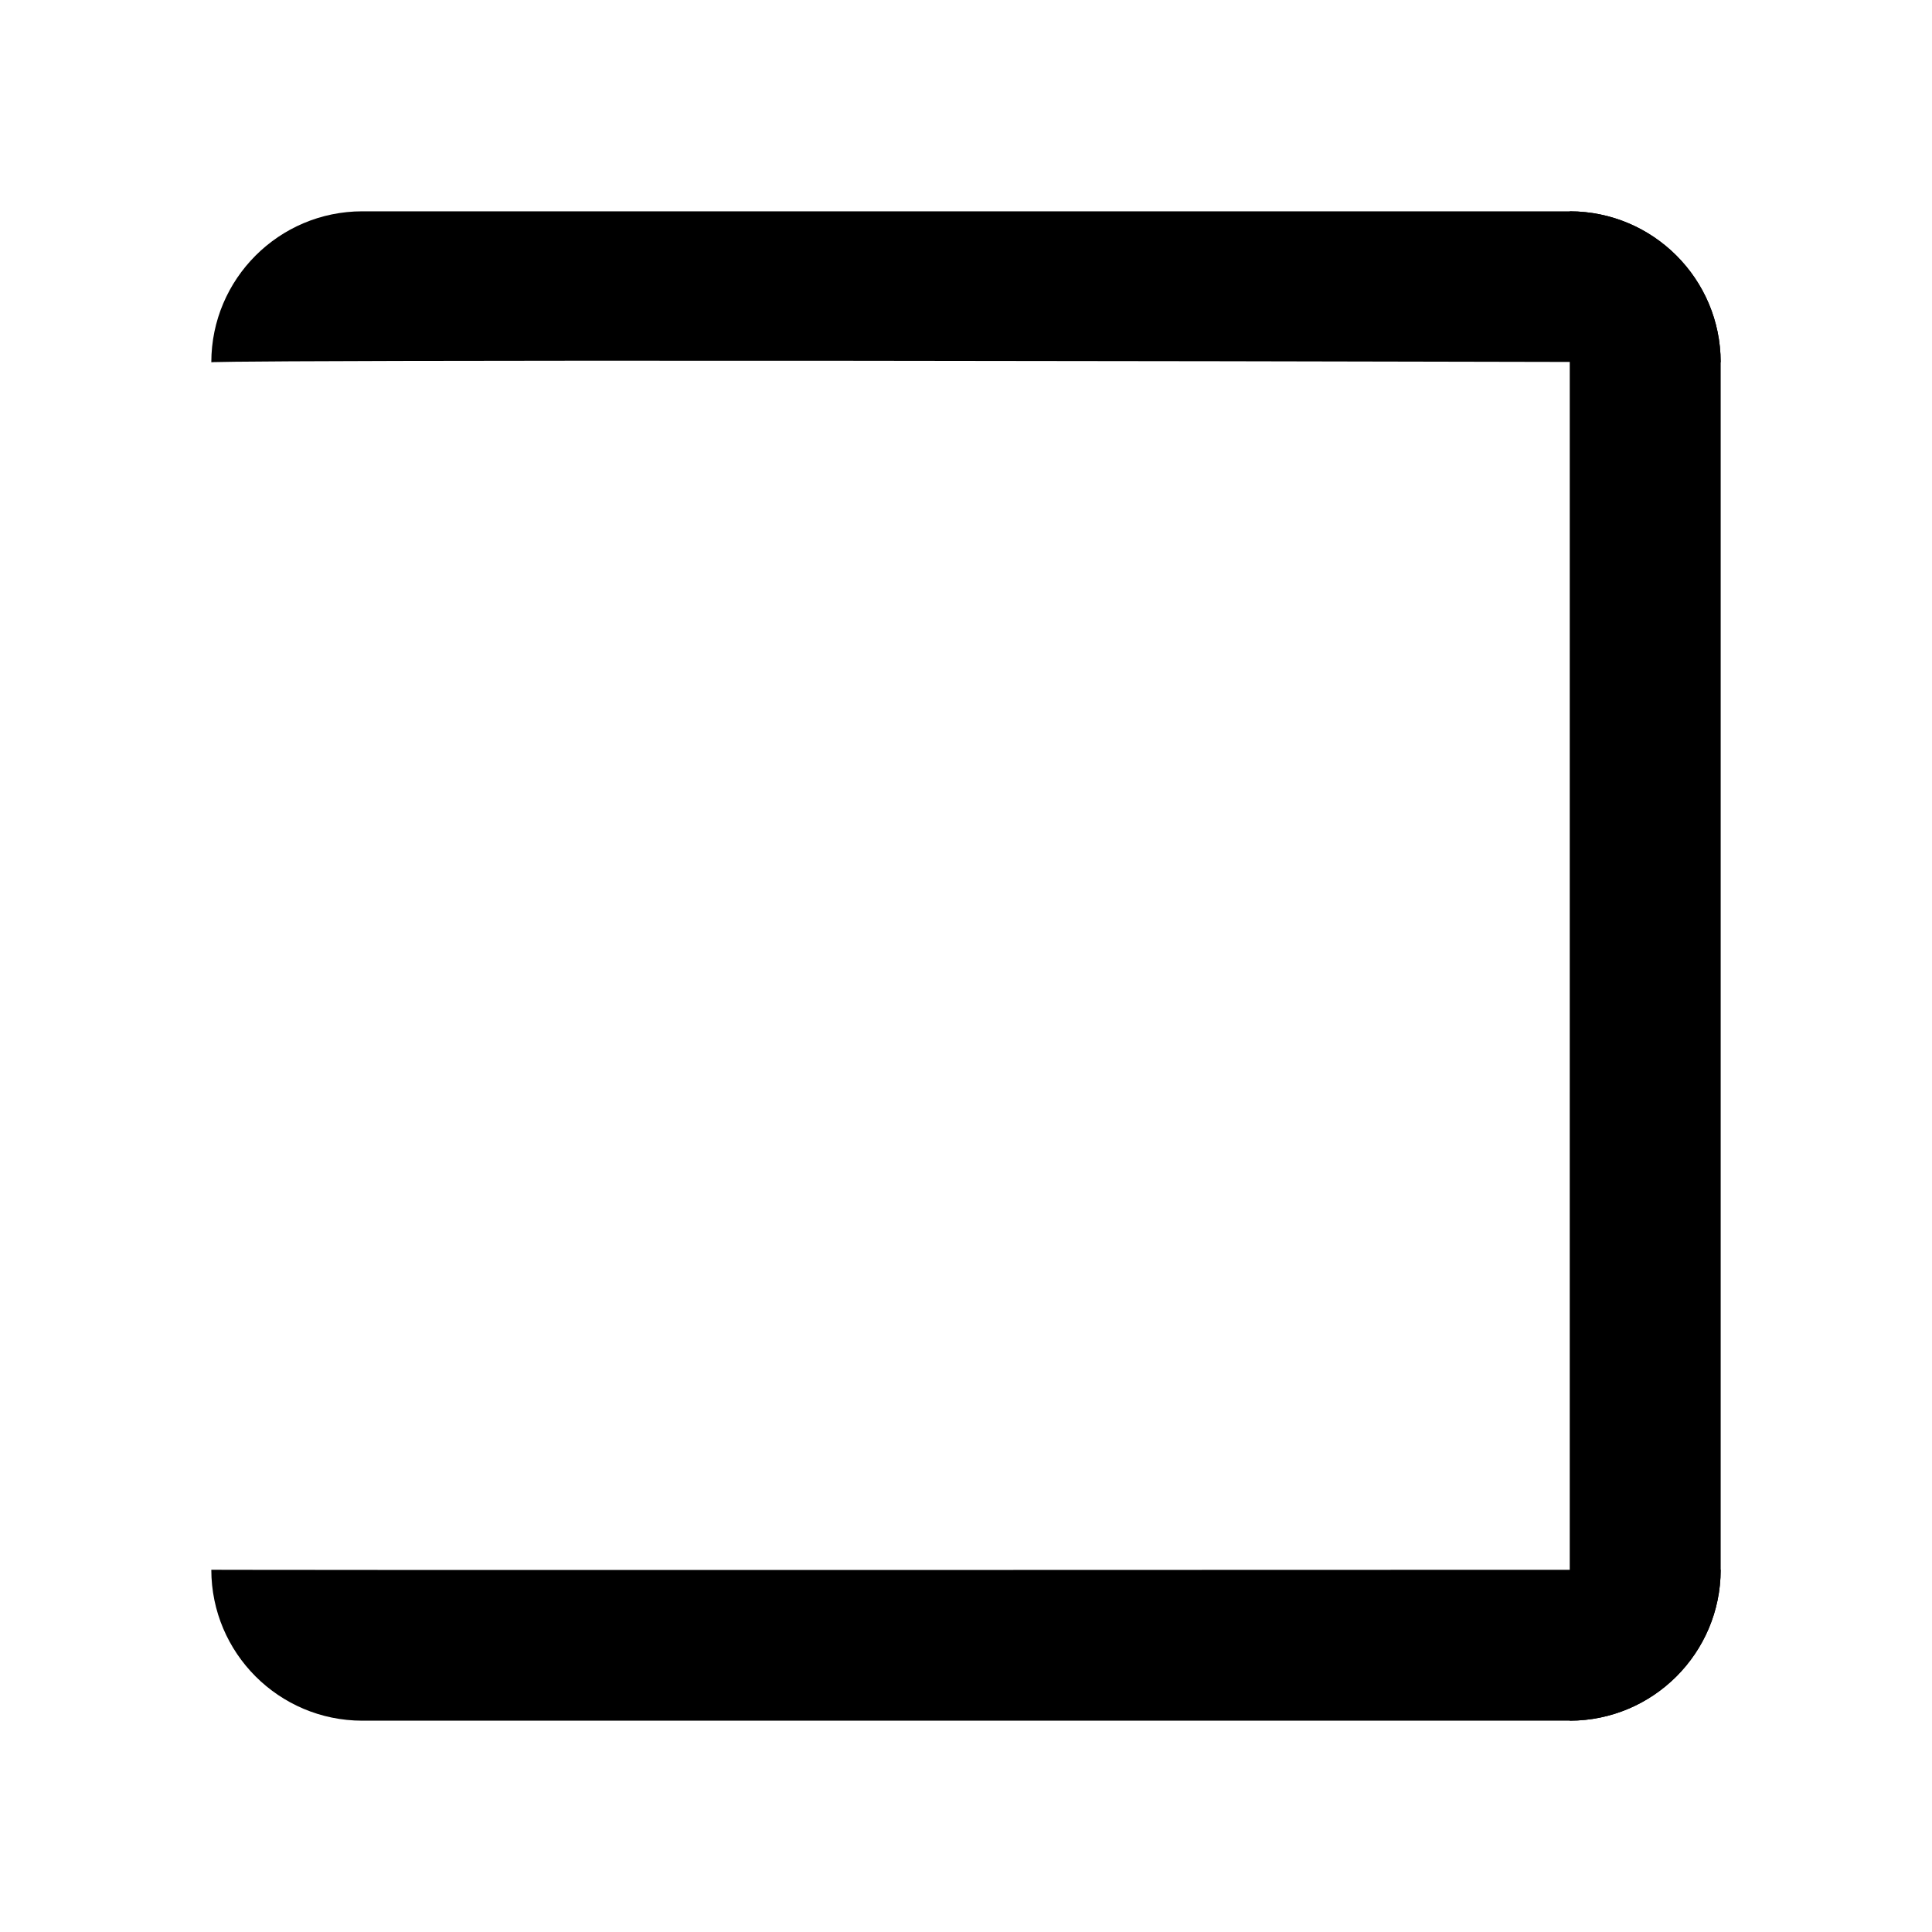
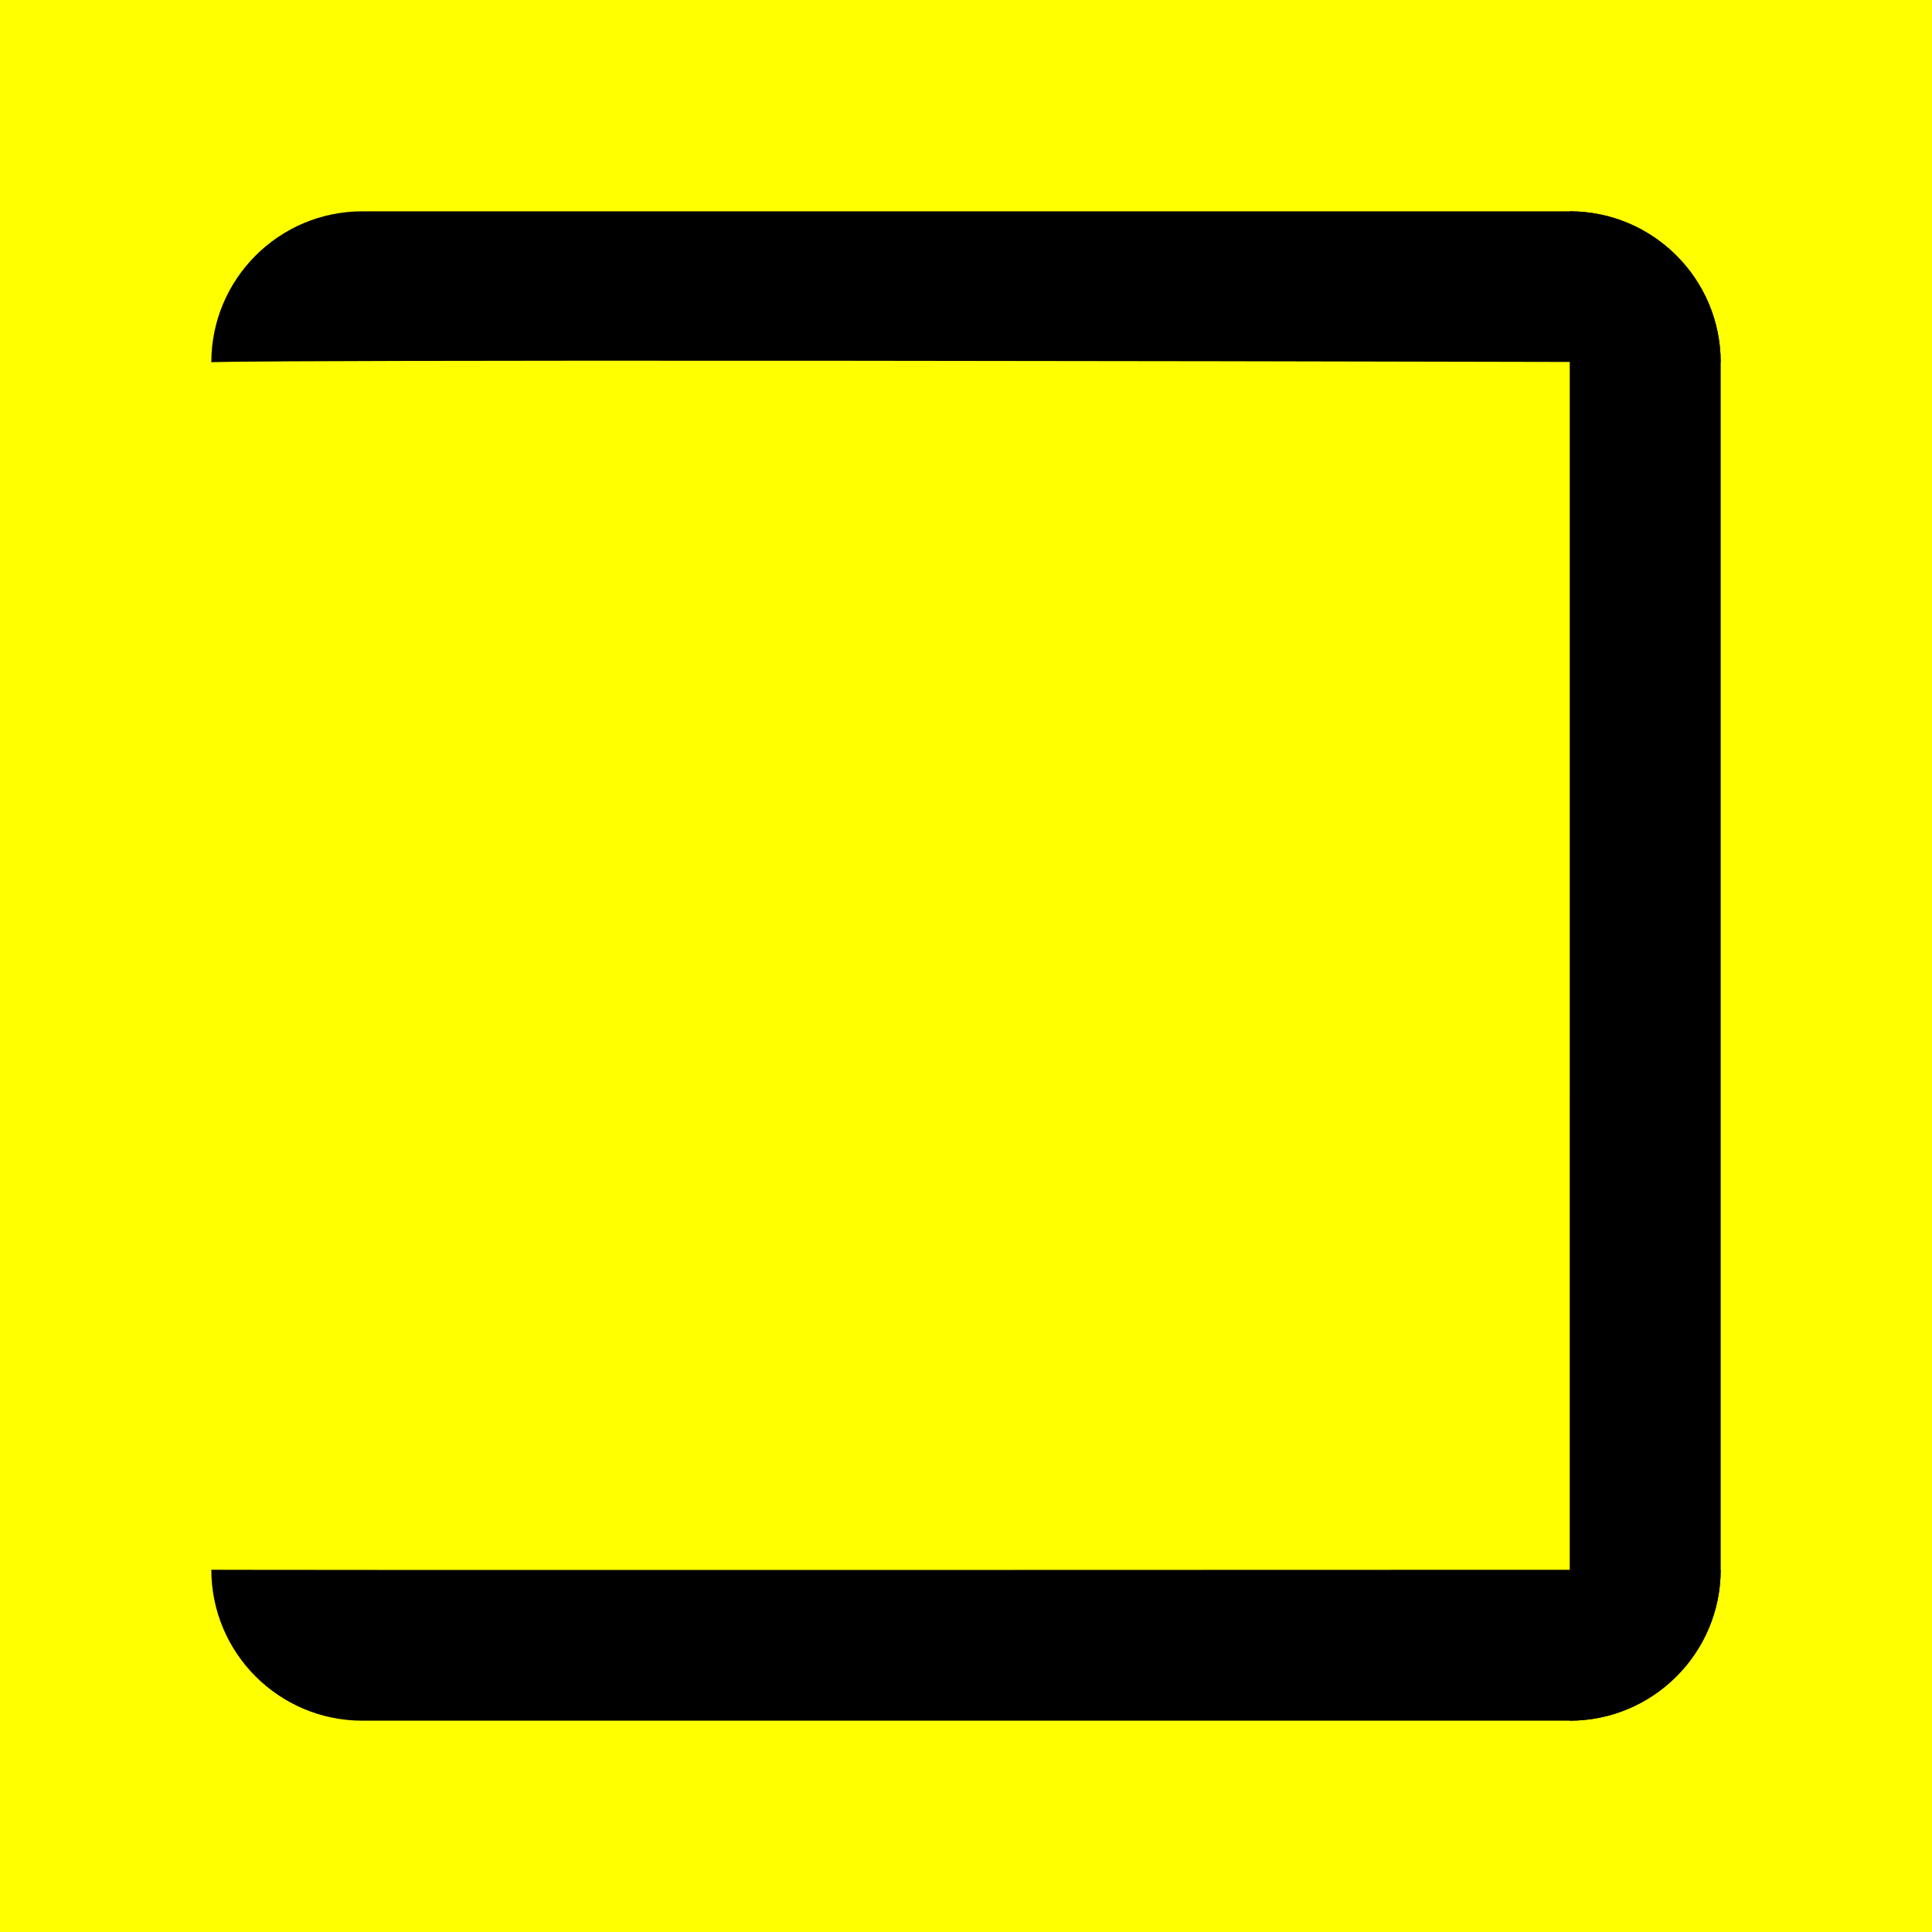
<svg xmlns="http://www.w3.org/2000/svg" fill="#000000" width="800" height="800" viewBox="0 0 256 256" id="Flat" version="1.1">
  <defs id="defs1" />
+   <rect style="fill:#ffff00;stroke-width:0.325" id="rect1" width="260.884" height="259.49" x="-2.56" y="-1.6" />
  <path d="M 48,228 C 36.959,227.988 28.012,219.041 28,208 V 48 c 0.012,-11.041 8.959,-19.988 20,-20 0,0 0.035,-0.184 0,200 z" id="path1" style="display:none" />
  <path d="M 208,228 H 48 c -11.041,-0.013 -19.988,-8.959 -20,-20 0,0 -0.169,0.075 200,0 -0.013,11.041 -8.959,19.988 -20,20 z" id="path2" style="display:inline" />
  <path d="m 208,228 c 0,0 -0.002,0.264 0,-200 11.041,0.012 19.988,8.959 20,20 v 160 c -0.013,11.041 -8.959,19.988 -20,20 z" id="path3" style="display:inline" />
  <path d="M 28,48 C 28.012,36.959 36.959,28.012 48,28 h 160 c 11.041,0.012 19.988,8.959 20,20 C 27.916,47.534 28,48 28,48 Z" id="path4" style="display:inline" />
</svg>
